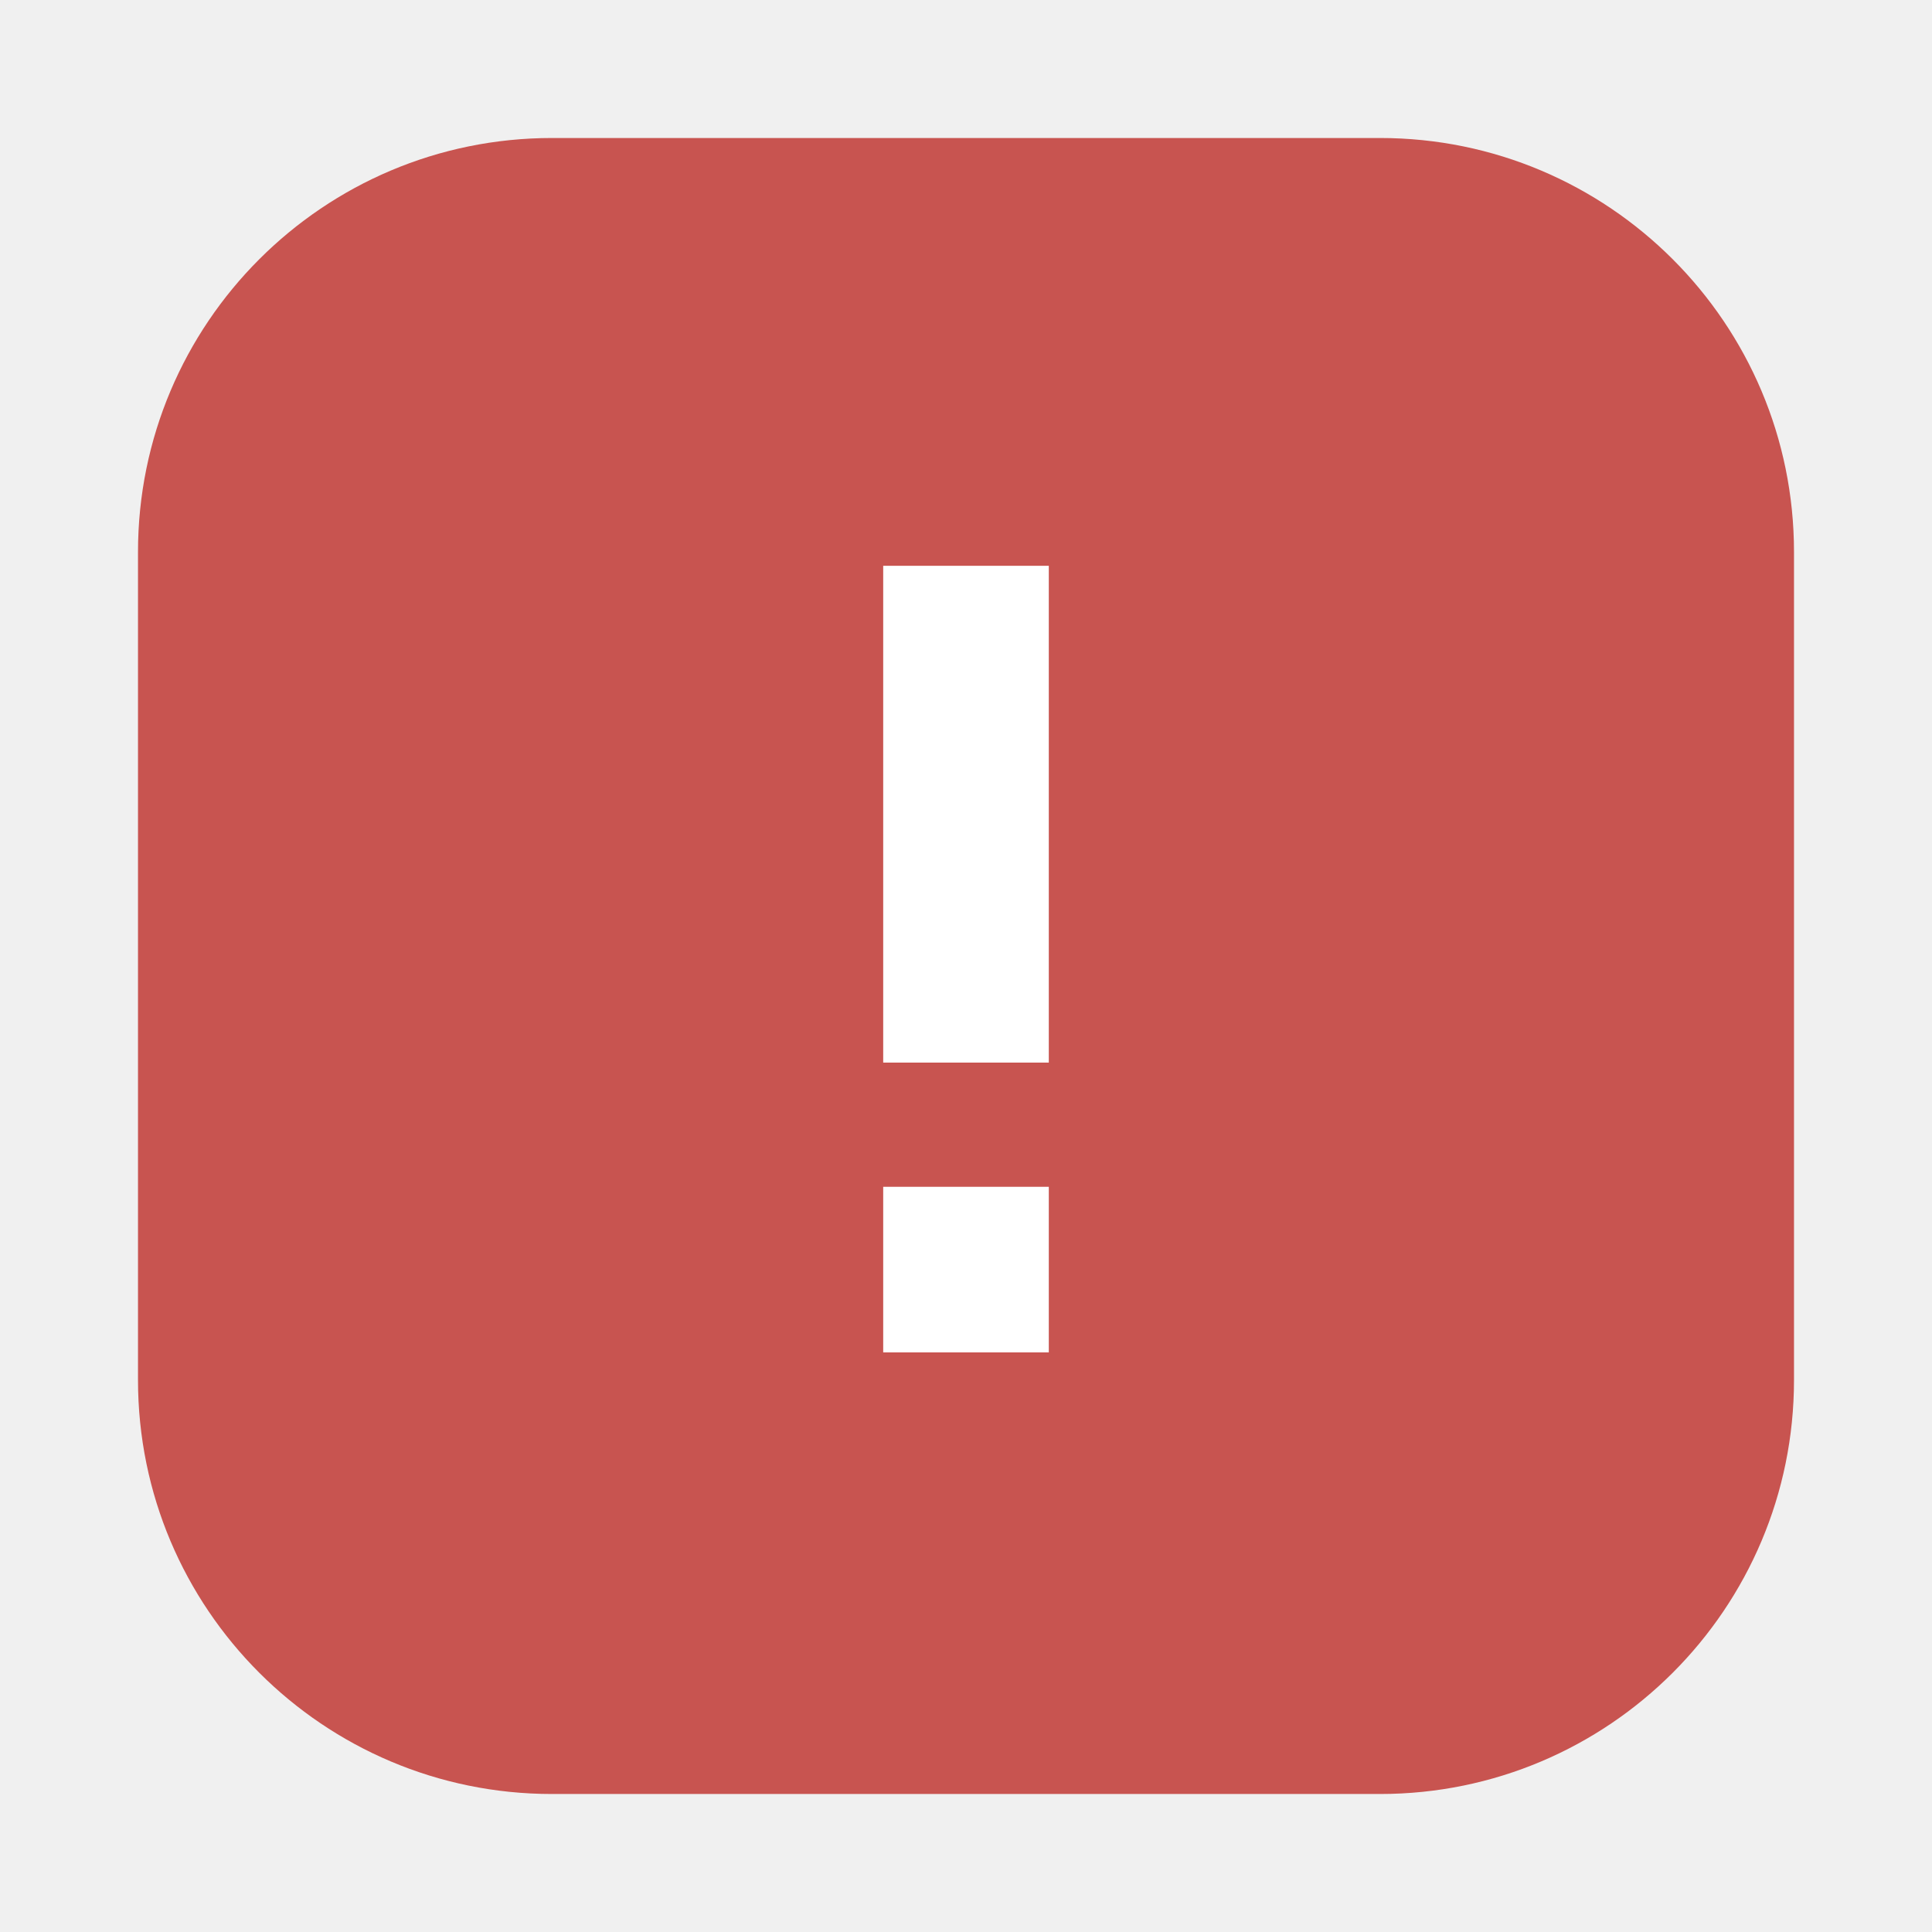
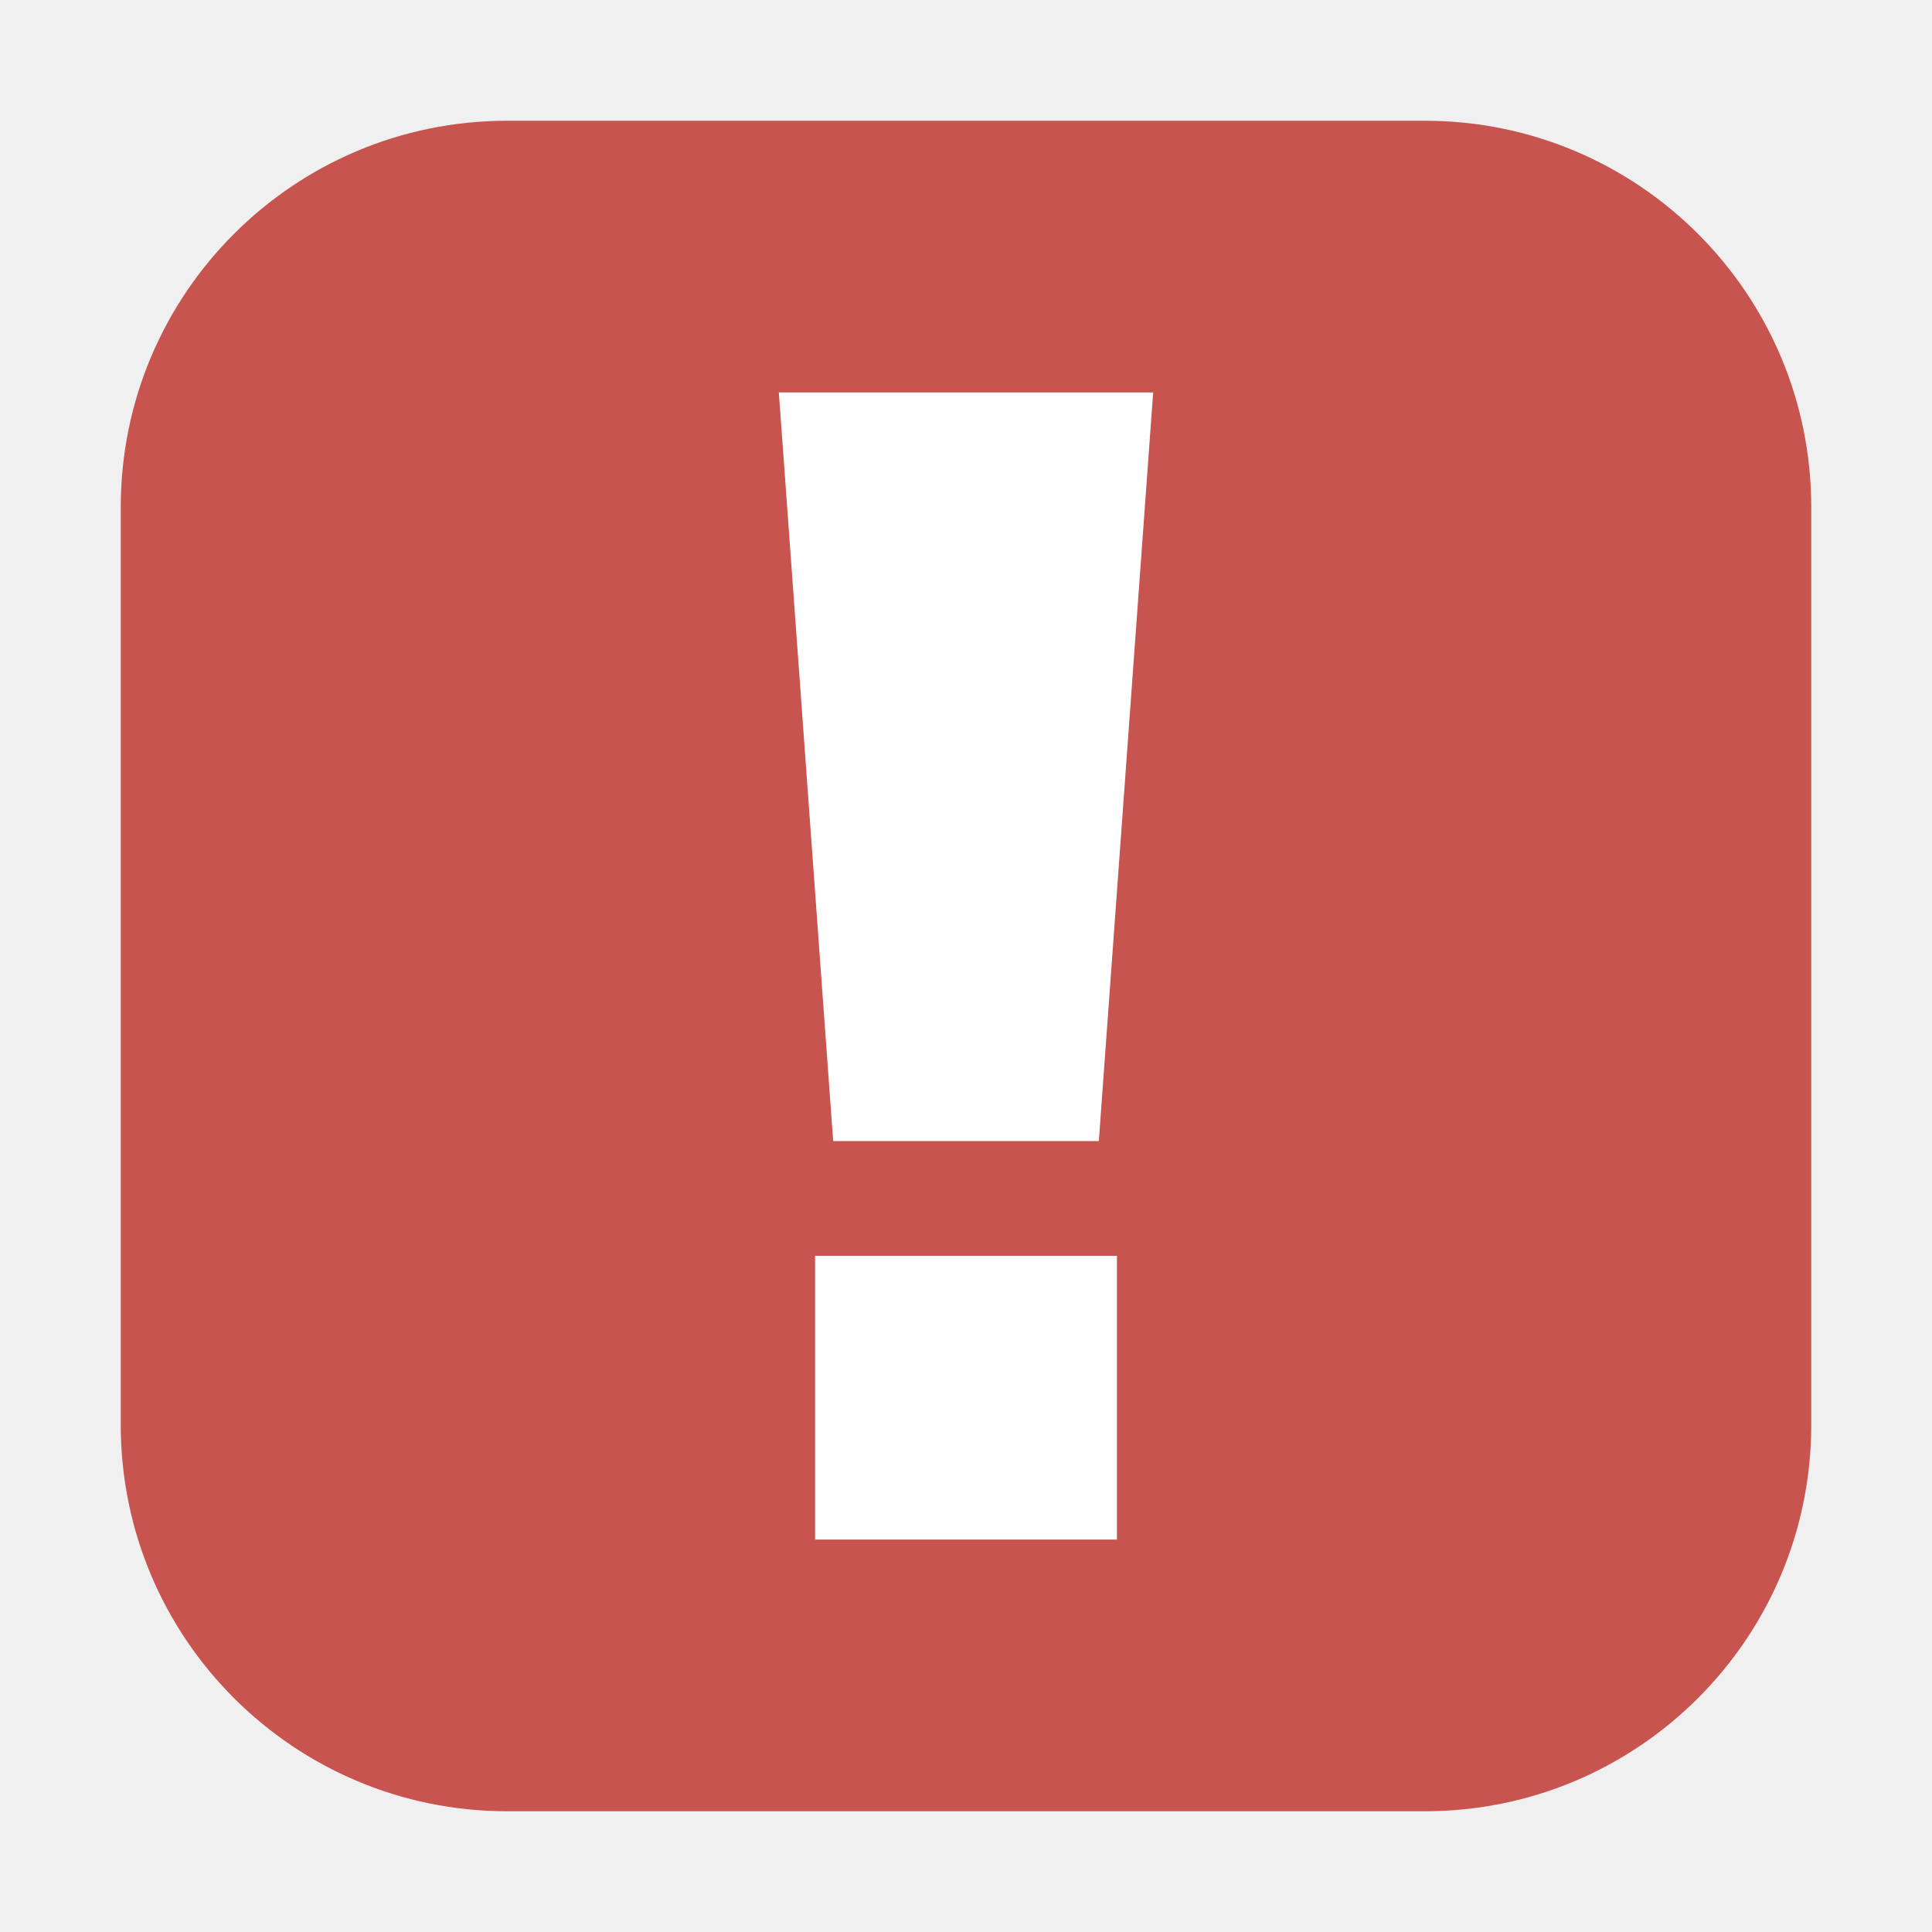
- <svg xmlns="http://www.w3.org/2000/svg" width="14" height="14" viewBox="0 0 14 14">
-   <rect x="1" y="1" width="12" height="12" rx="3" fill="#C85450" />
-   <path d="M6.4 4.1h1.2v3.6H6.4zm0 4.5h1.2v1.2H6.4z" fill="#FFFFFF" />
+ <svg xmlns="http://www.w3.org/2000/svg" width="16" height="16" viewBox="0 0 16 16">
+   <rect x="1" y="1" width="14" height="14" rx="3.2" fill="#C85450" />
+   <path fill="#FFFFFF" d="M6.45 3.25h3.1L9.1 9.45H6.9L6.45 3.25Zm.3 7.15h2.5v2.35h-2.5V10.4Z" />
</svg>
